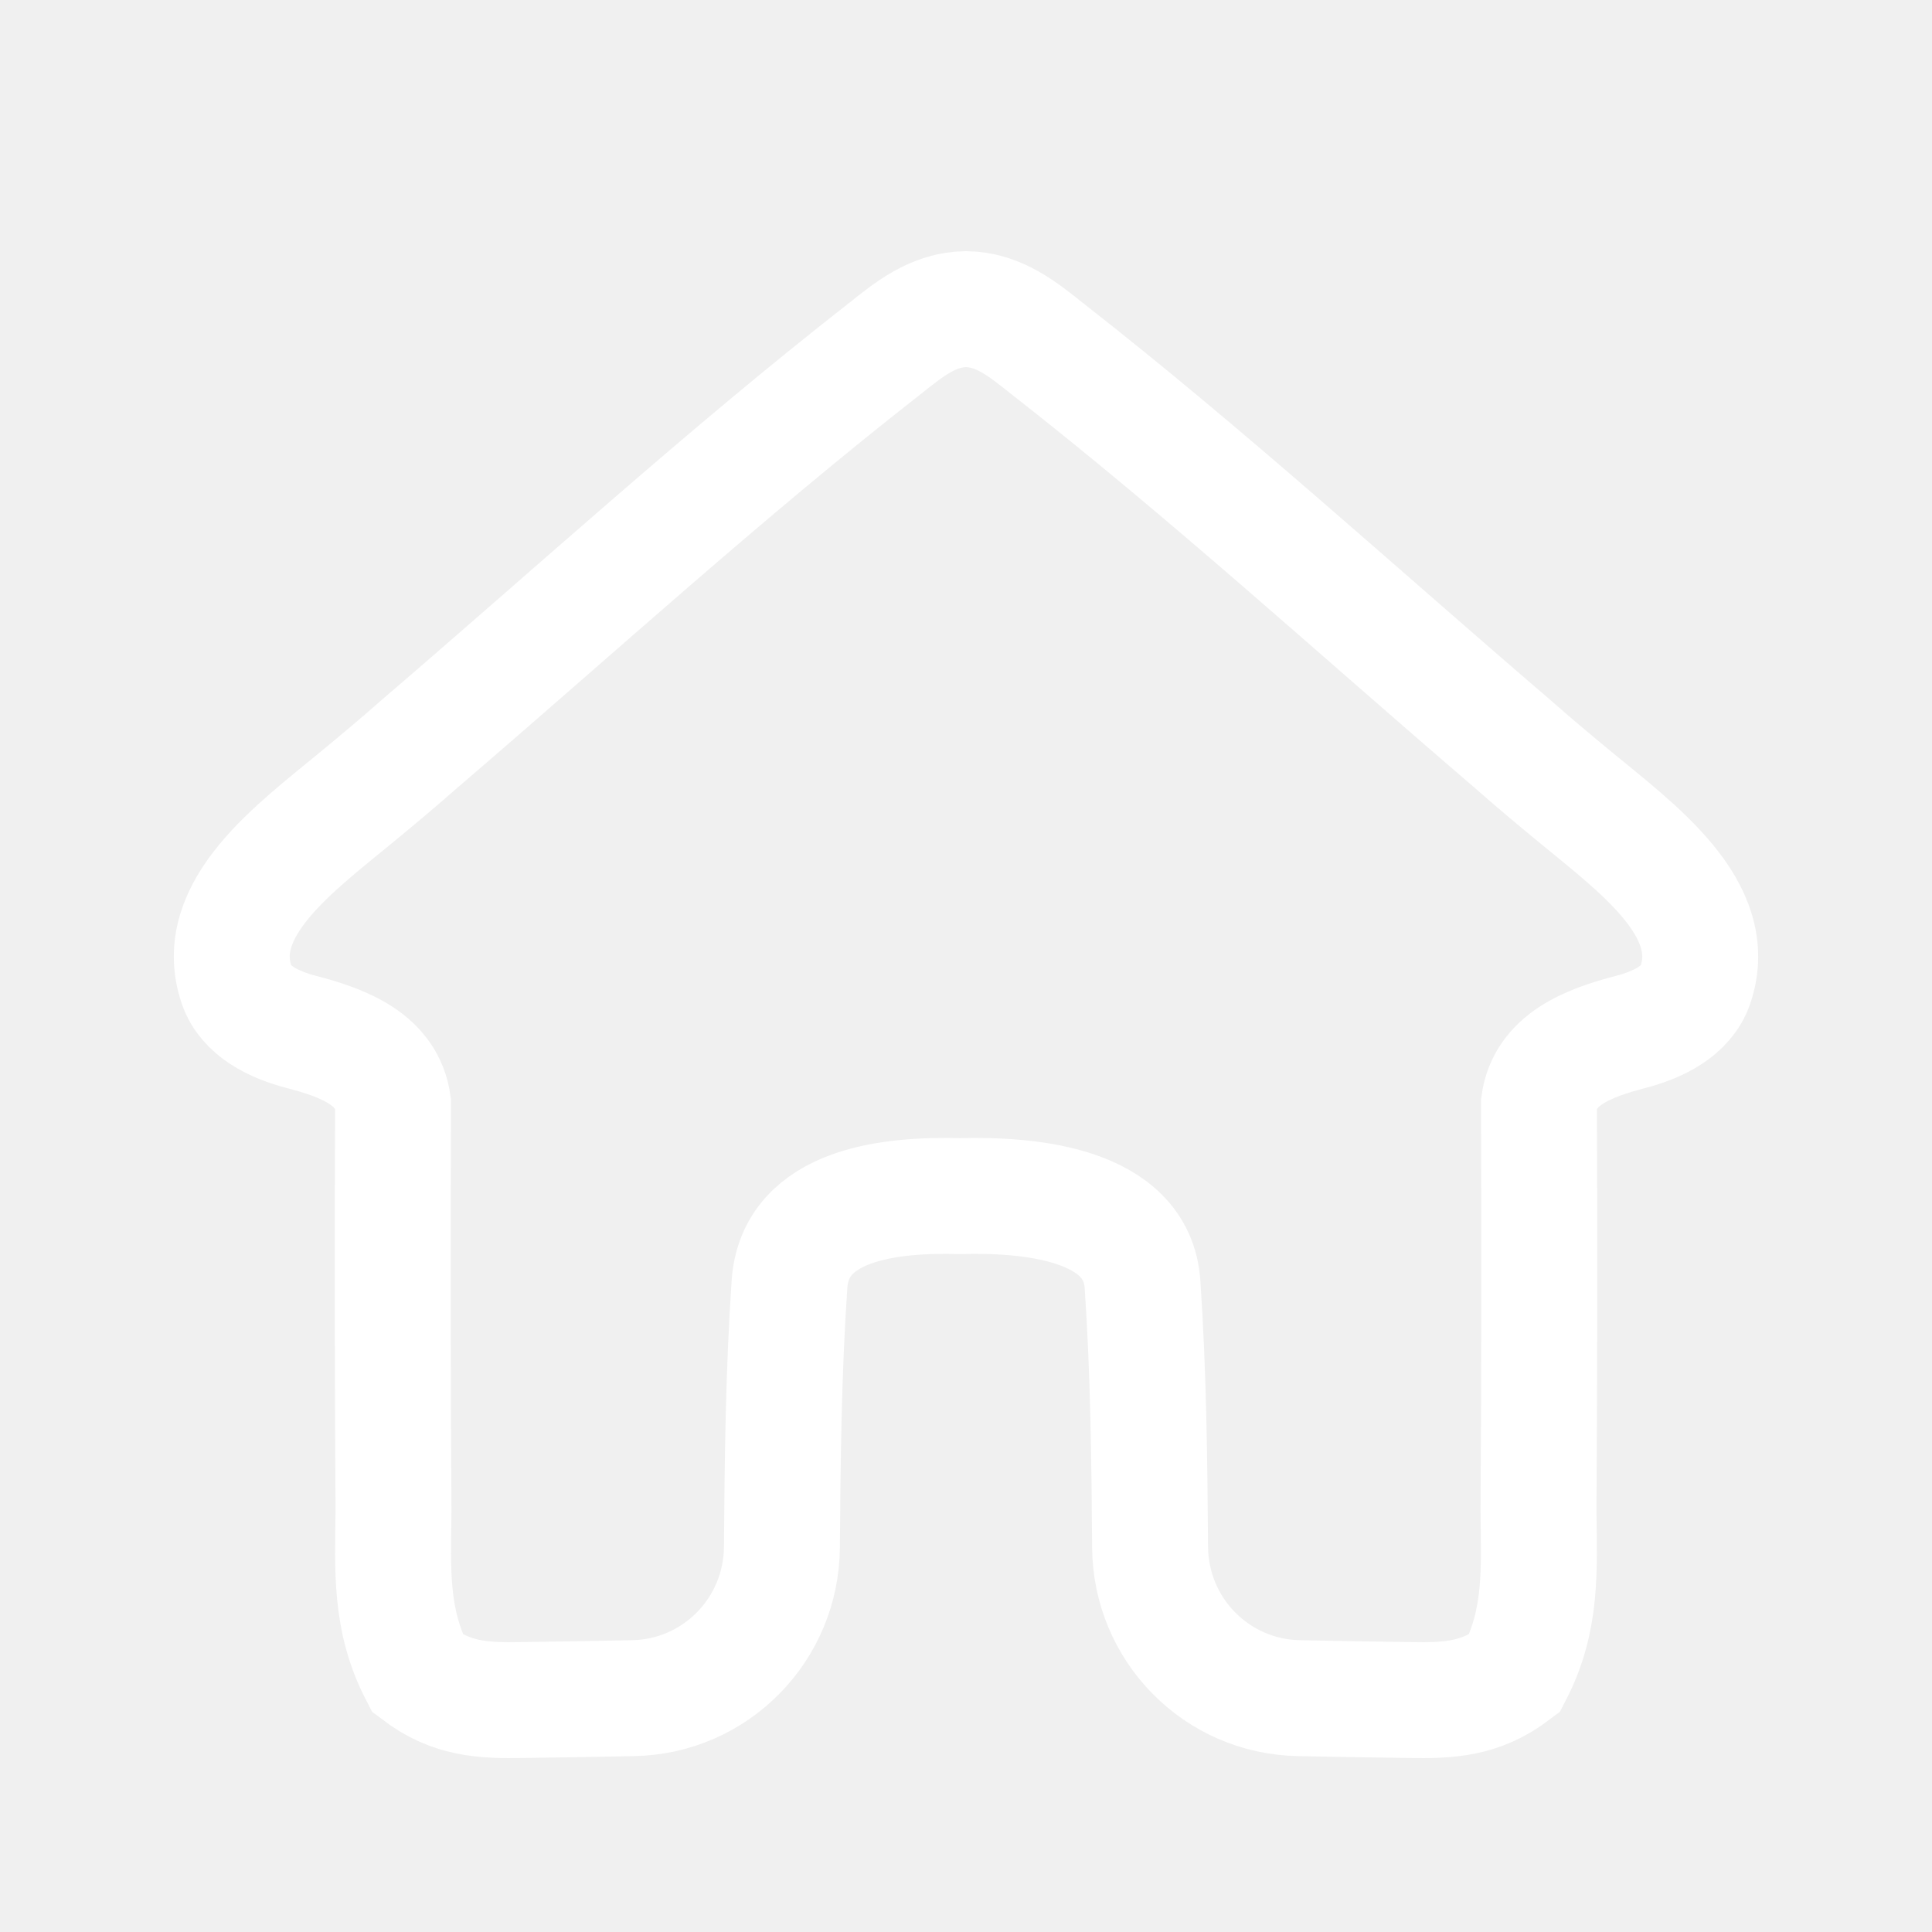
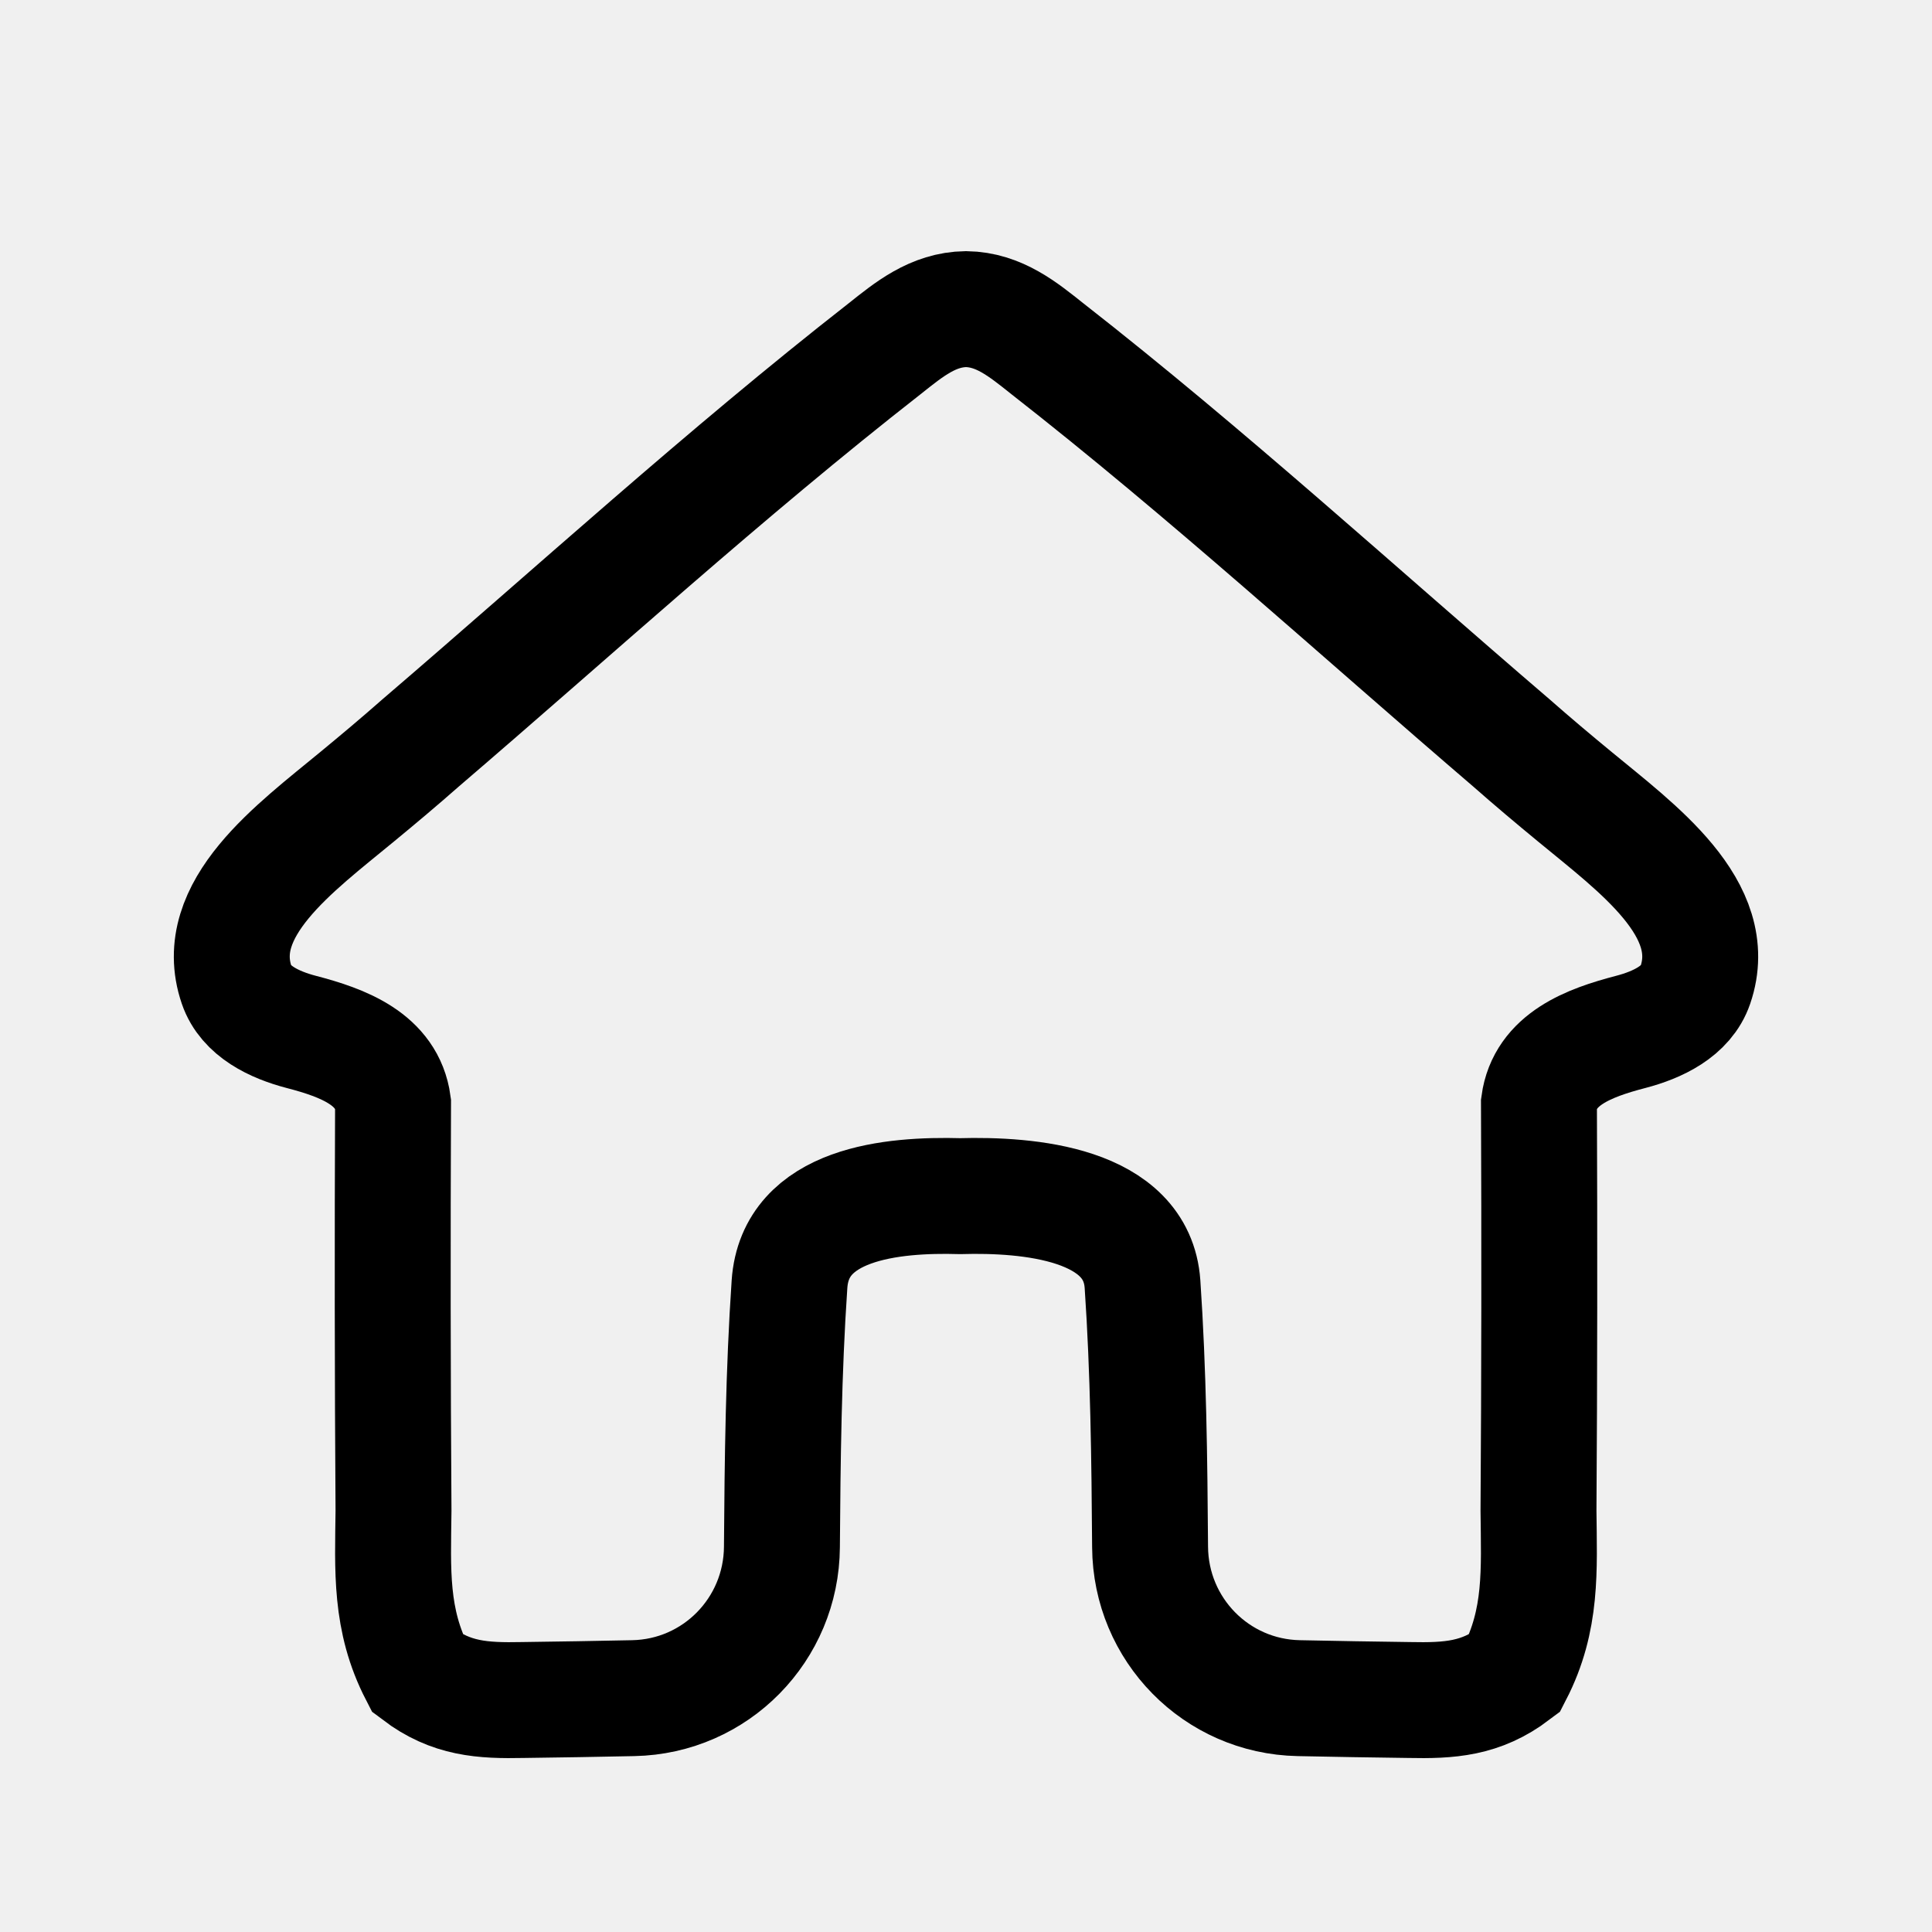
<svg xmlns="http://www.w3.org/2000/svg" width="25" height="25" viewBox="0 0 25 25" fill="none">
-   <path d="M5.092 19.55C5.083 20.32 5.044 20.959 5.403 21.655C5.838 21.984 6.24 22.009 6.769 21.998C7.244 21.992 7.719 21.984 8.194 21.974C9.261 21.953 10.111 21.086 10.118 20.018C10.126 18.883 10.139 17.747 10.216 16.617C10.288 15.571 11.54 15.453 12.425 15.478C13.311 15.453 14.712 15.571 14.784 16.617C14.861 17.747 14.874 18.883 14.882 20.018C14.889 21.086 15.739 21.953 16.806 21.974C17.281 21.984 17.756 21.992 18.231 21.998C18.759 22.009 19.162 21.984 19.597 21.655C19.956 20.959 19.916 20.32 19.908 19.55C19.92 17.793 19.921 16.036 19.914 14.28C19.992 13.707 20.556 13.495 21.101 13.353C21.45 13.262 21.822 13.086 21.938 12.745C22.275 11.761 21.181 10.973 20.38 10.311C20.102 10.082 19.827 9.851 19.557 9.613C17.565 7.906 15.621 6.129 13.552 4.512C13.238 4.262 12.927 4.006 12.5 4C12.073 4.006 11.762 4.262 11.448 4.512C9.379 6.129 7.435 7.906 5.443 9.613C5.173 9.851 4.898 10.082 4.62 10.311C3.819 10.973 2.725 11.761 3.062 12.745C3.178 13.086 3.55 13.262 3.899 13.353C4.444 13.495 5.008 13.707 5.086 14.28C5.079 16.036 5.08 17.793 5.092 19.55Z" stroke="white" stroke-width="1.5" />
+   <path d="M5.092 19.55C5.083 20.32 5.044 20.959 5.403 21.655C5.838 21.984 6.24 22.009 6.769 21.998C7.244 21.992 7.719 21.984 8.194 21.974C9.261 21.953 10.111 21.086 10.118 20.018C10.126 18.883 10.139 17.747 10.216 16.617C10.288 15.571 11.54 15.453 12.425 15.478C13.311 15.453 14.712 15.571 14.784 16.617C14.861 17.747 14.874 18.883 14.882 20.018C14.889 21.086 15.739 21.953 16.806 21.974C17.281 21.984 17.756 21.992 18.231 21.998C18.759 22.009 19.162 21.984 19.597 21.655C19.956 20.959 19.916 20.32 19.908 19.55C19.92 17.793 19.921 16.036 19.914 14.28C19.992 13.707 20.556 13.495 21.101 13.353C21.45 13.262 21.822 13.086 21.938 12.745C22.275 11.761 21.181 10.973 20.38 10.311C20.102 10.082 19.827 9.851 19.557 9.613C17.565 7.906 15.621 6.129 13.552 4.512C13.238 4.262 12.927 4.006 12.5 4C12.073 4.006 11.762 4.262 11.448 4.512C9.379 6.129 7.435 7.906 5.443 9.613C5.173 9.851 4.898 10.082 4.62 10.311C3.819 10.973 2.725 11.761 3.062 12.745C3.178 13.086 3.55 13.262 3.899 13.353C4.444 13.495 5.008 13.707 5.086 14.28C5.079 16.036 5.08 17.793 5.092 19.55Z" stroke="currentColor" stroke-width="1.5" />
</svg>
